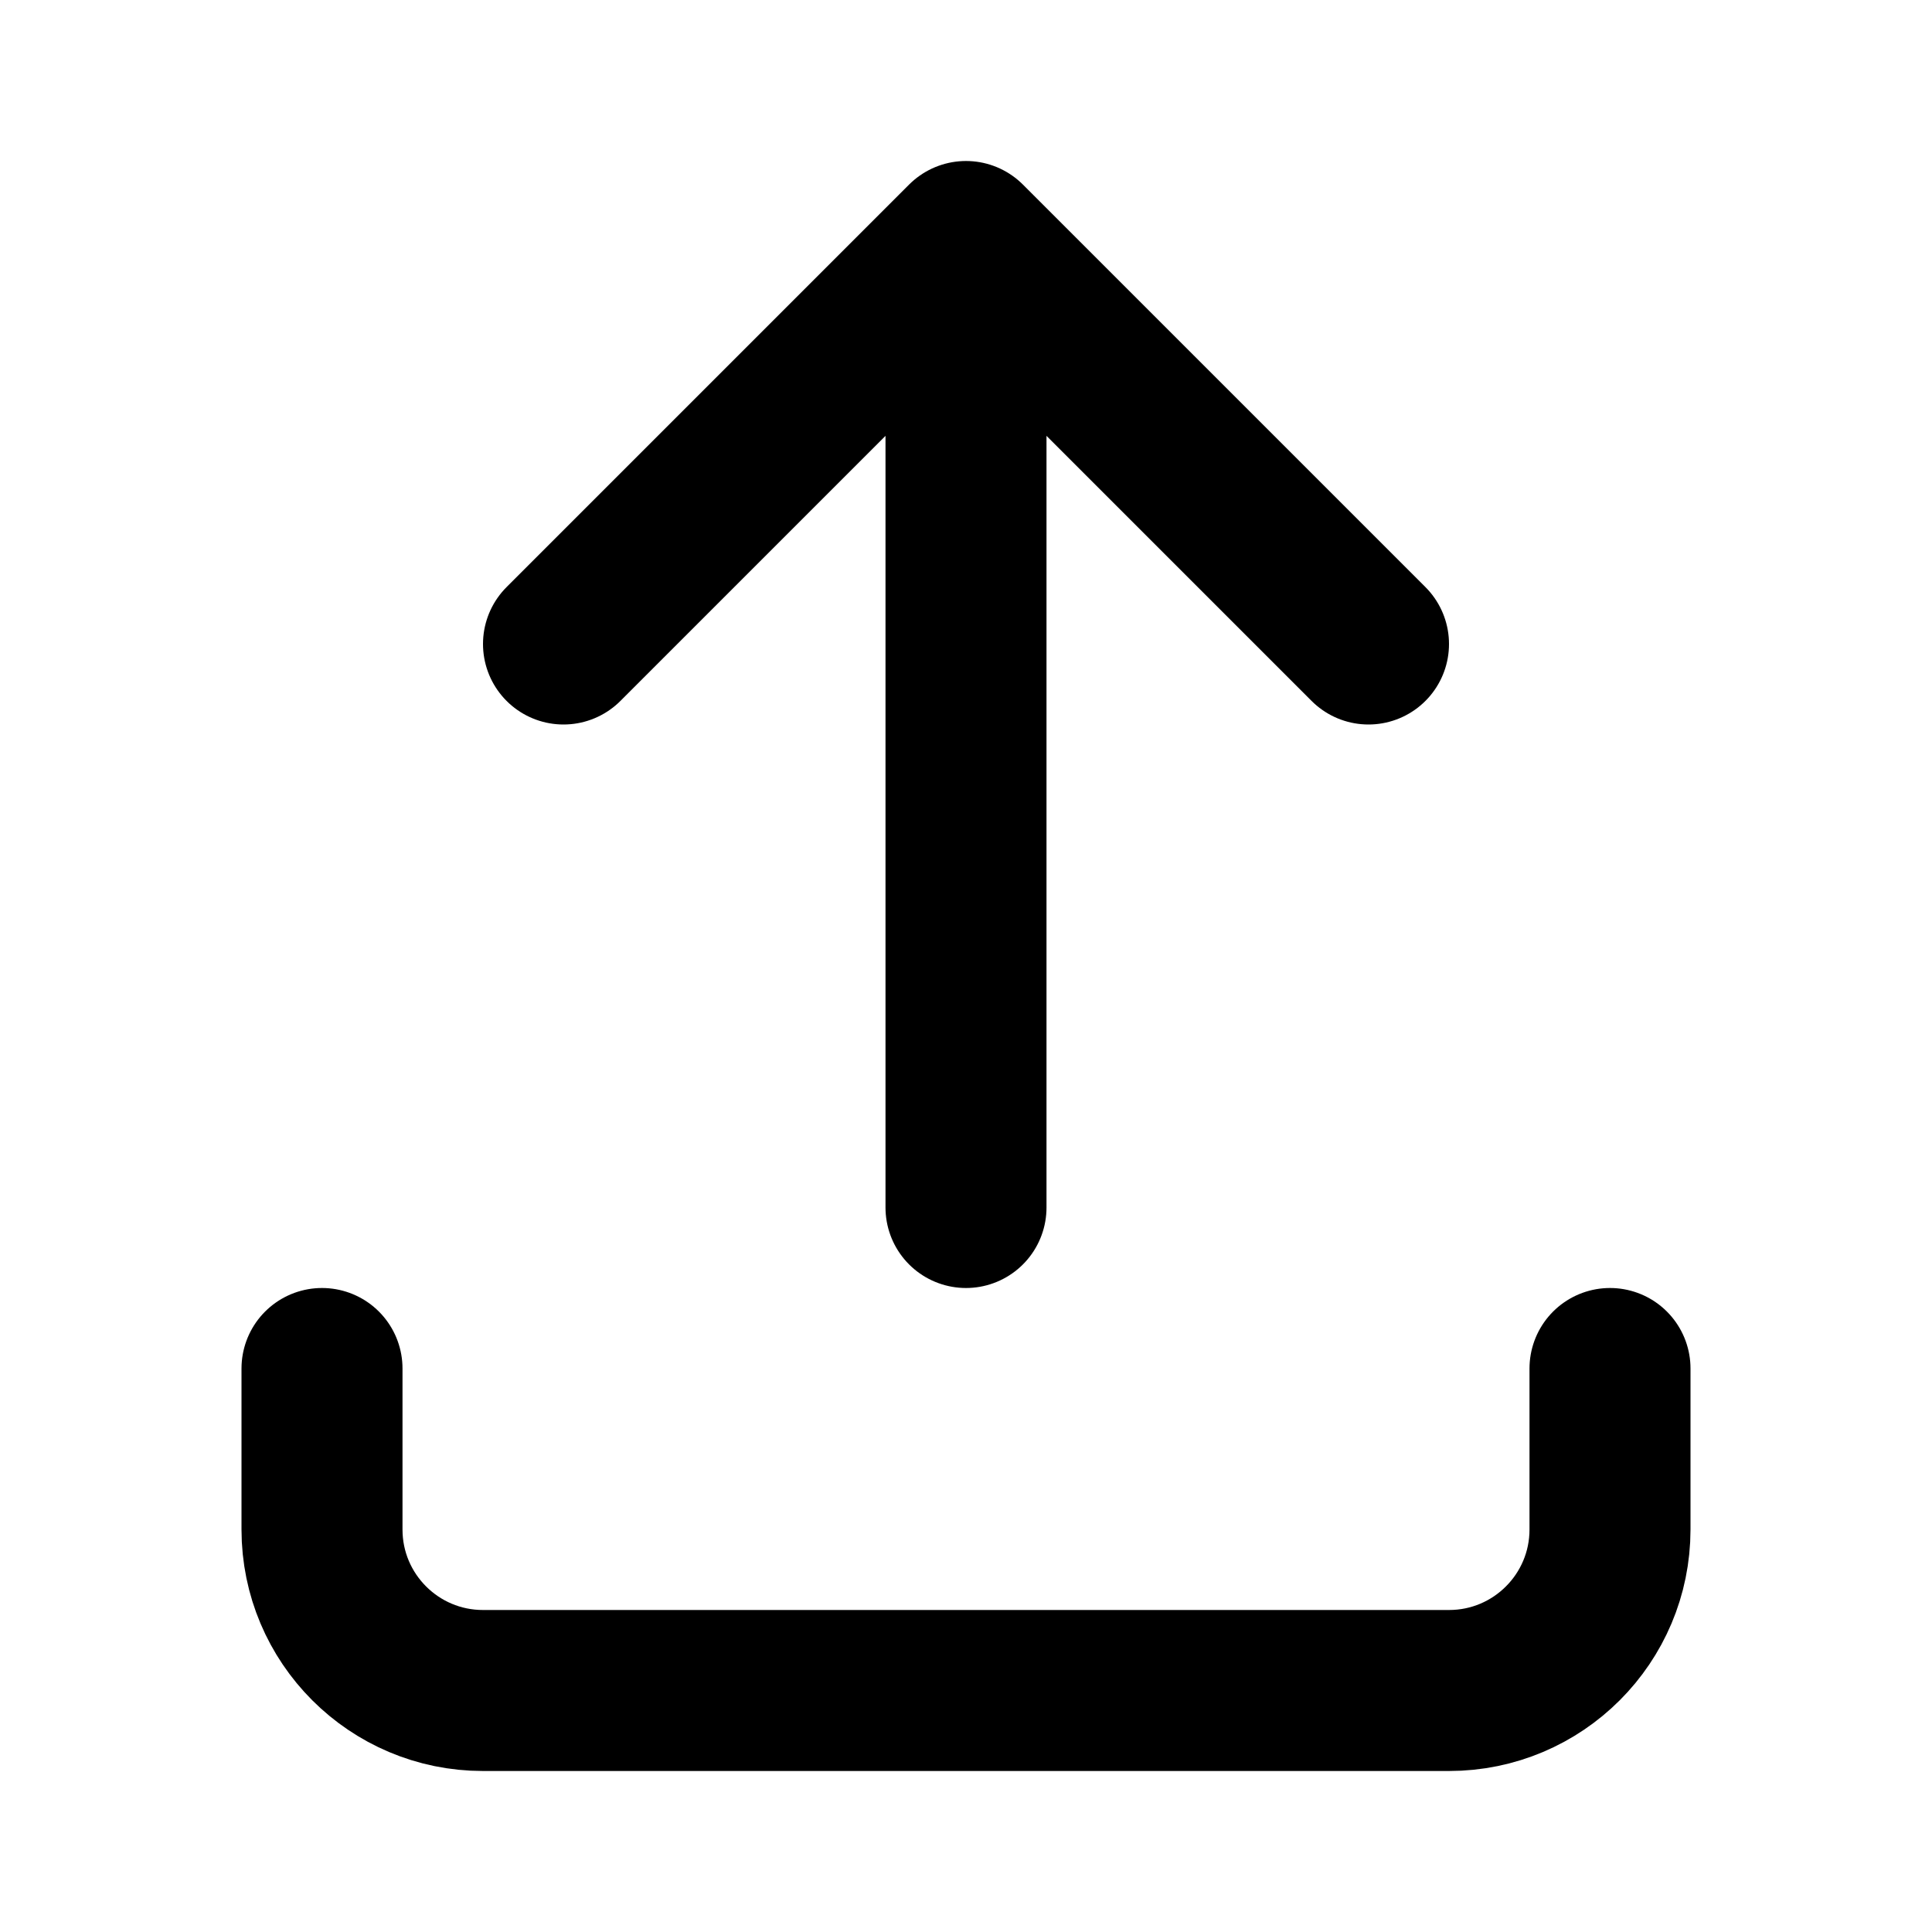
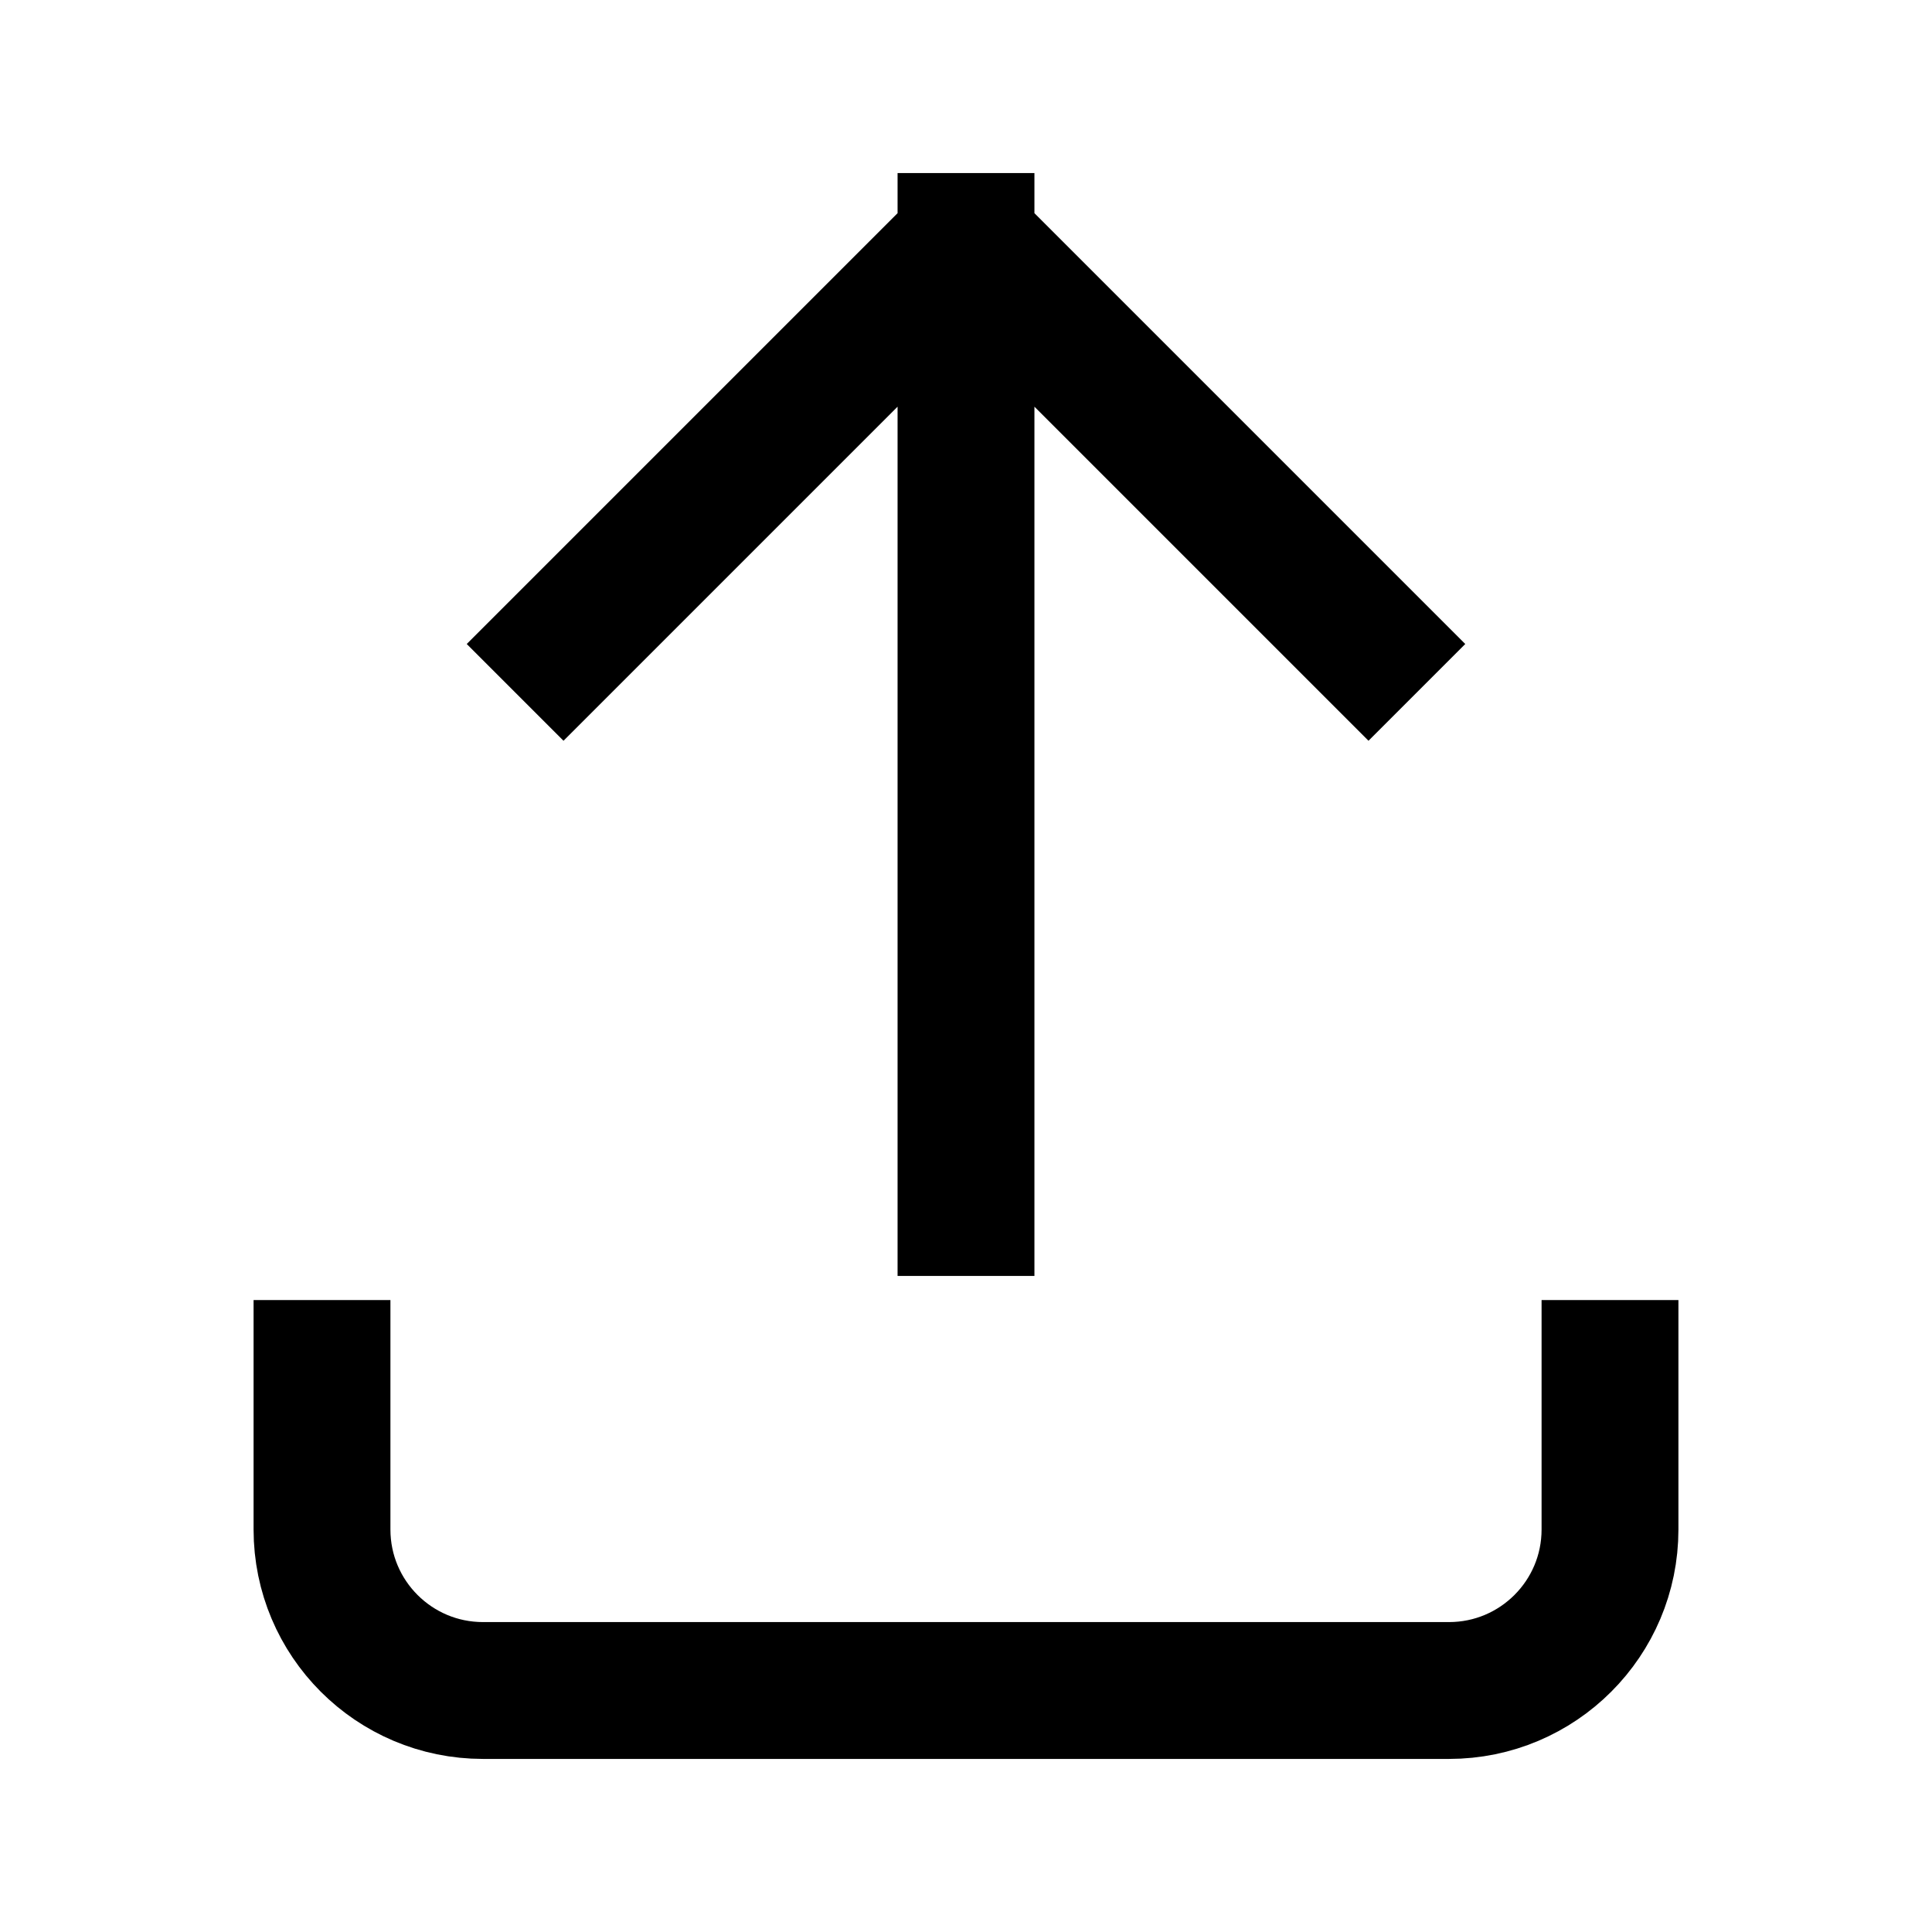
- <svg xmlns="http://www.w3.org/2000/svg" viewBox="0 0 24 24" fill="none" stroke="currentColor" stroke-width="2" stroke-linecap="round" stroke-linejoin="round">
+ <svg xmlns="http://www.w3.org/2000/svg" viewBox="0 0 24 24" fill="none" stroke="currentColor" stroke-width="1.7" stroke-linecap="square" stroke-linejoin="bevel">
  <path d="M12 15V3M7 8l5-5 5 5" />
  <path d="M4 17v2a2 2 0 0 0 2 2h12a2 2 0 0 0 2-2v-2" />
</svg>
